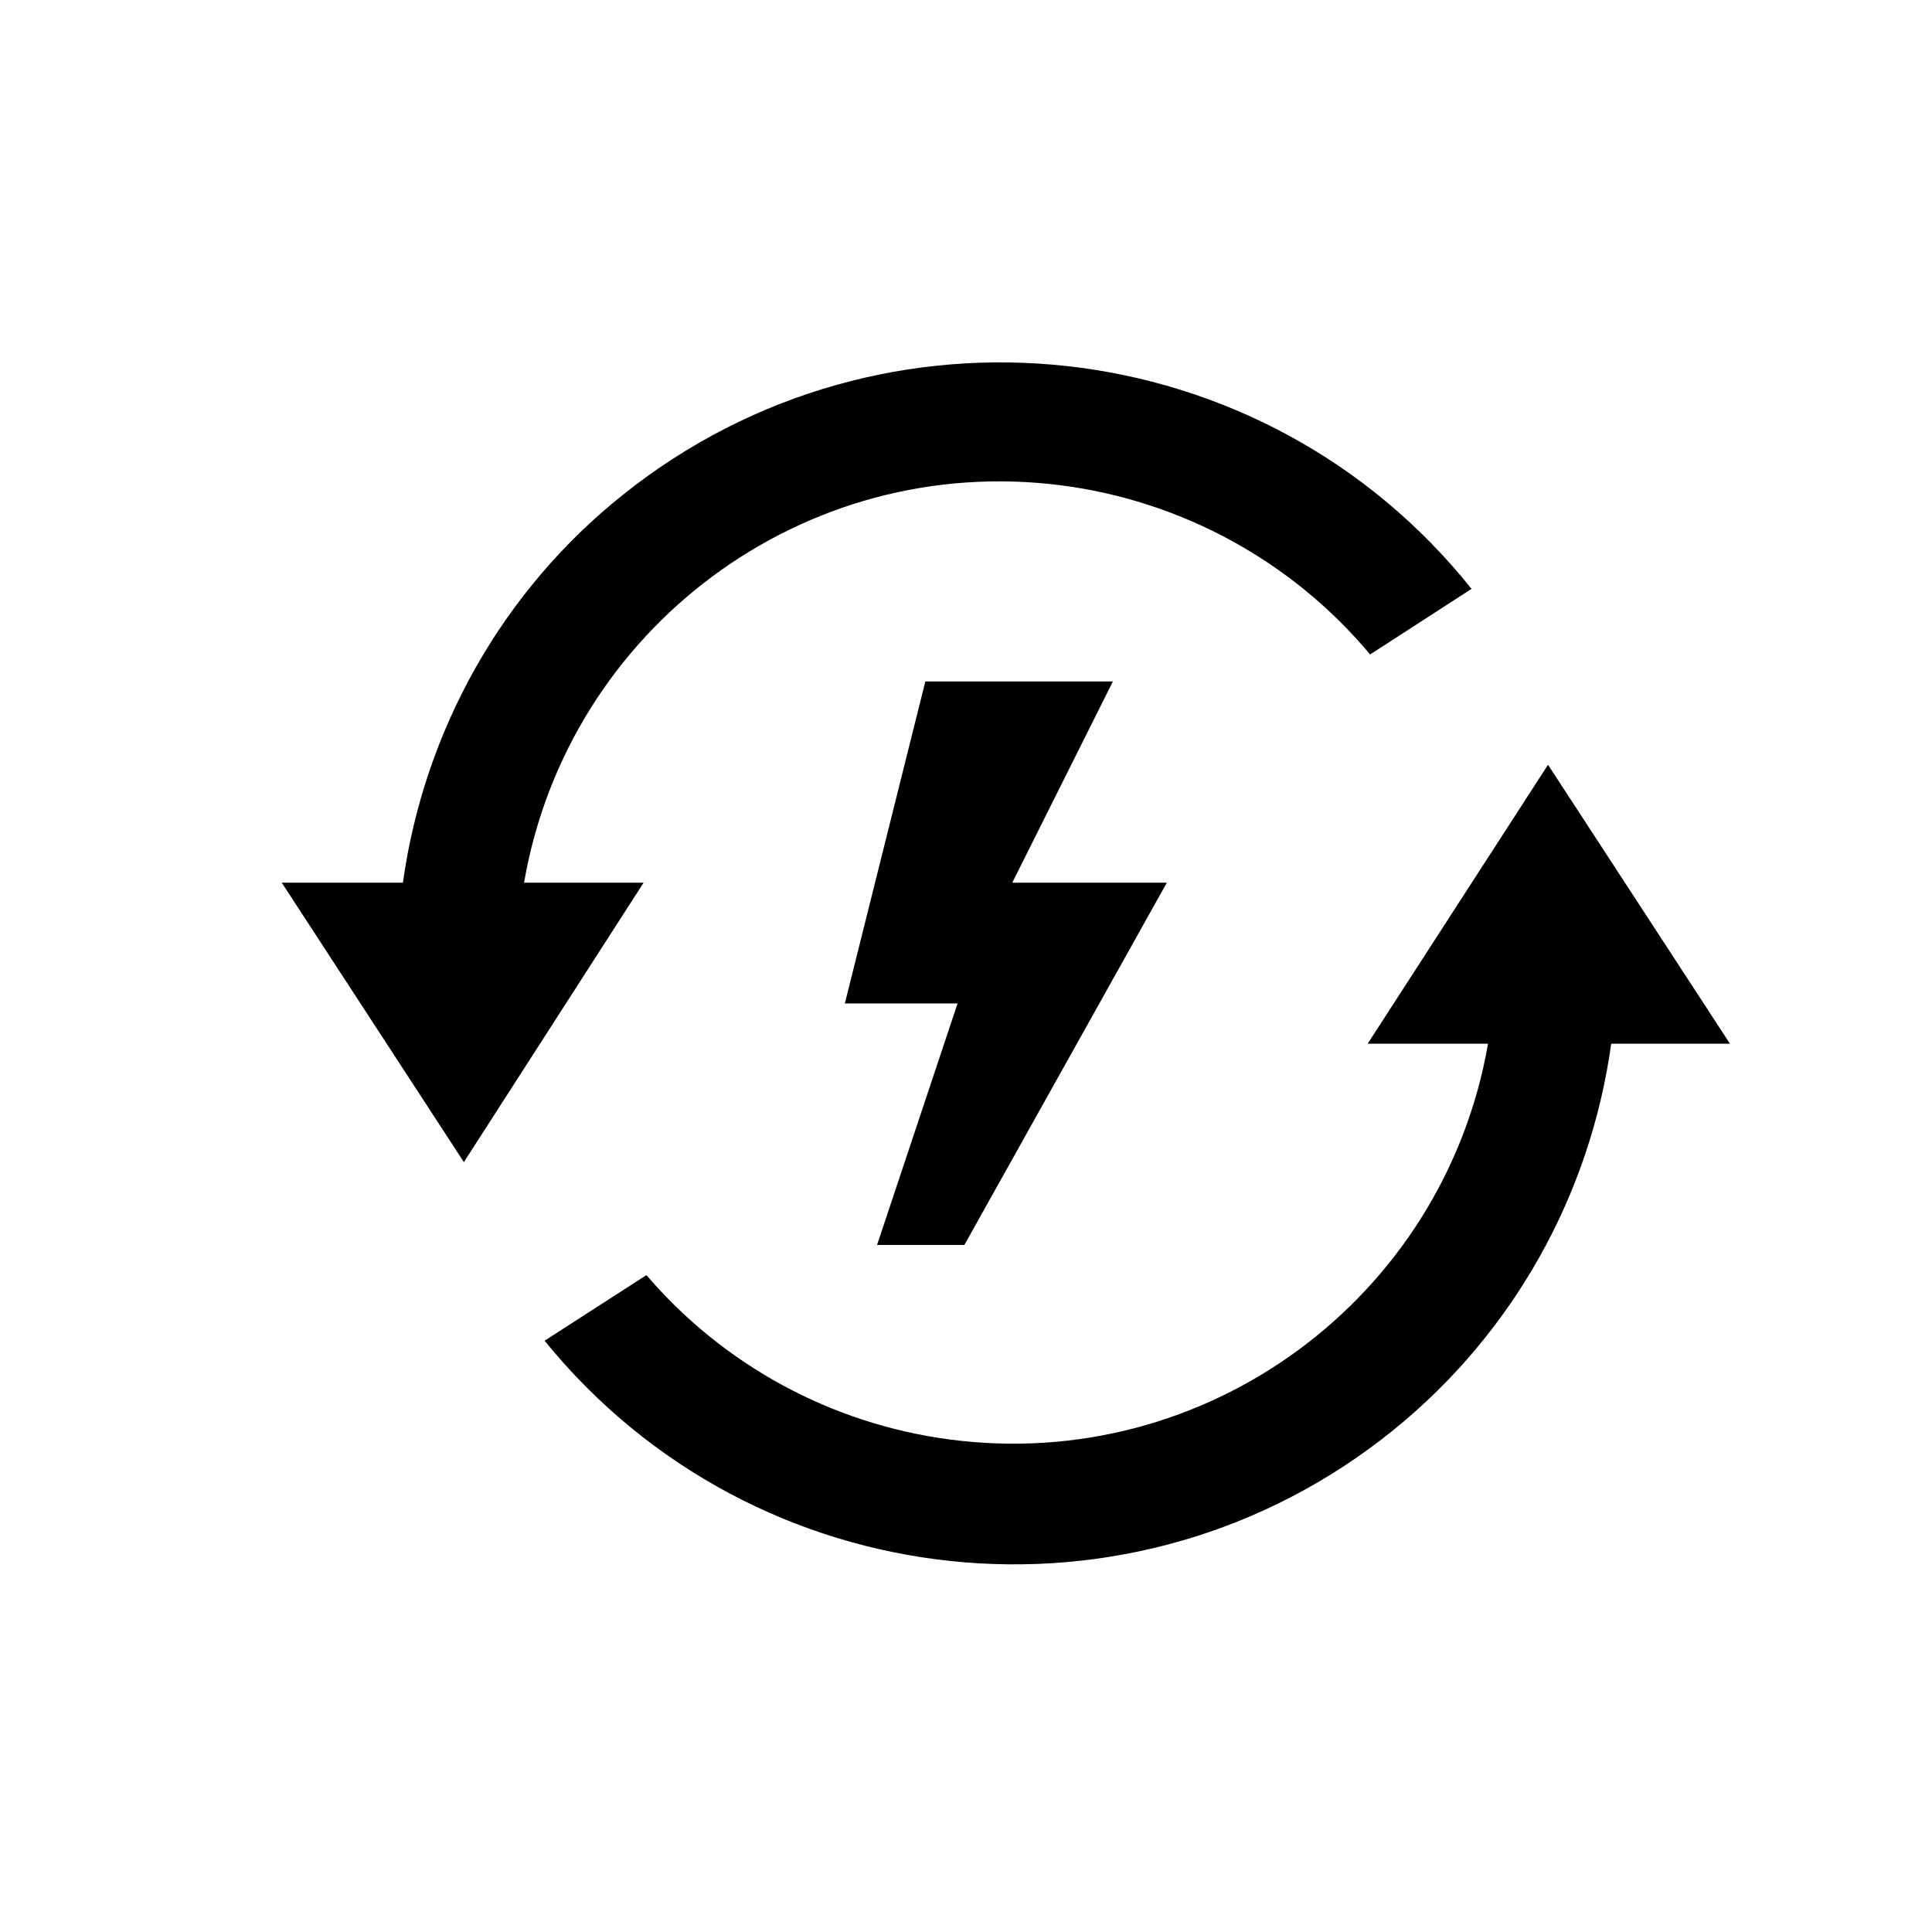
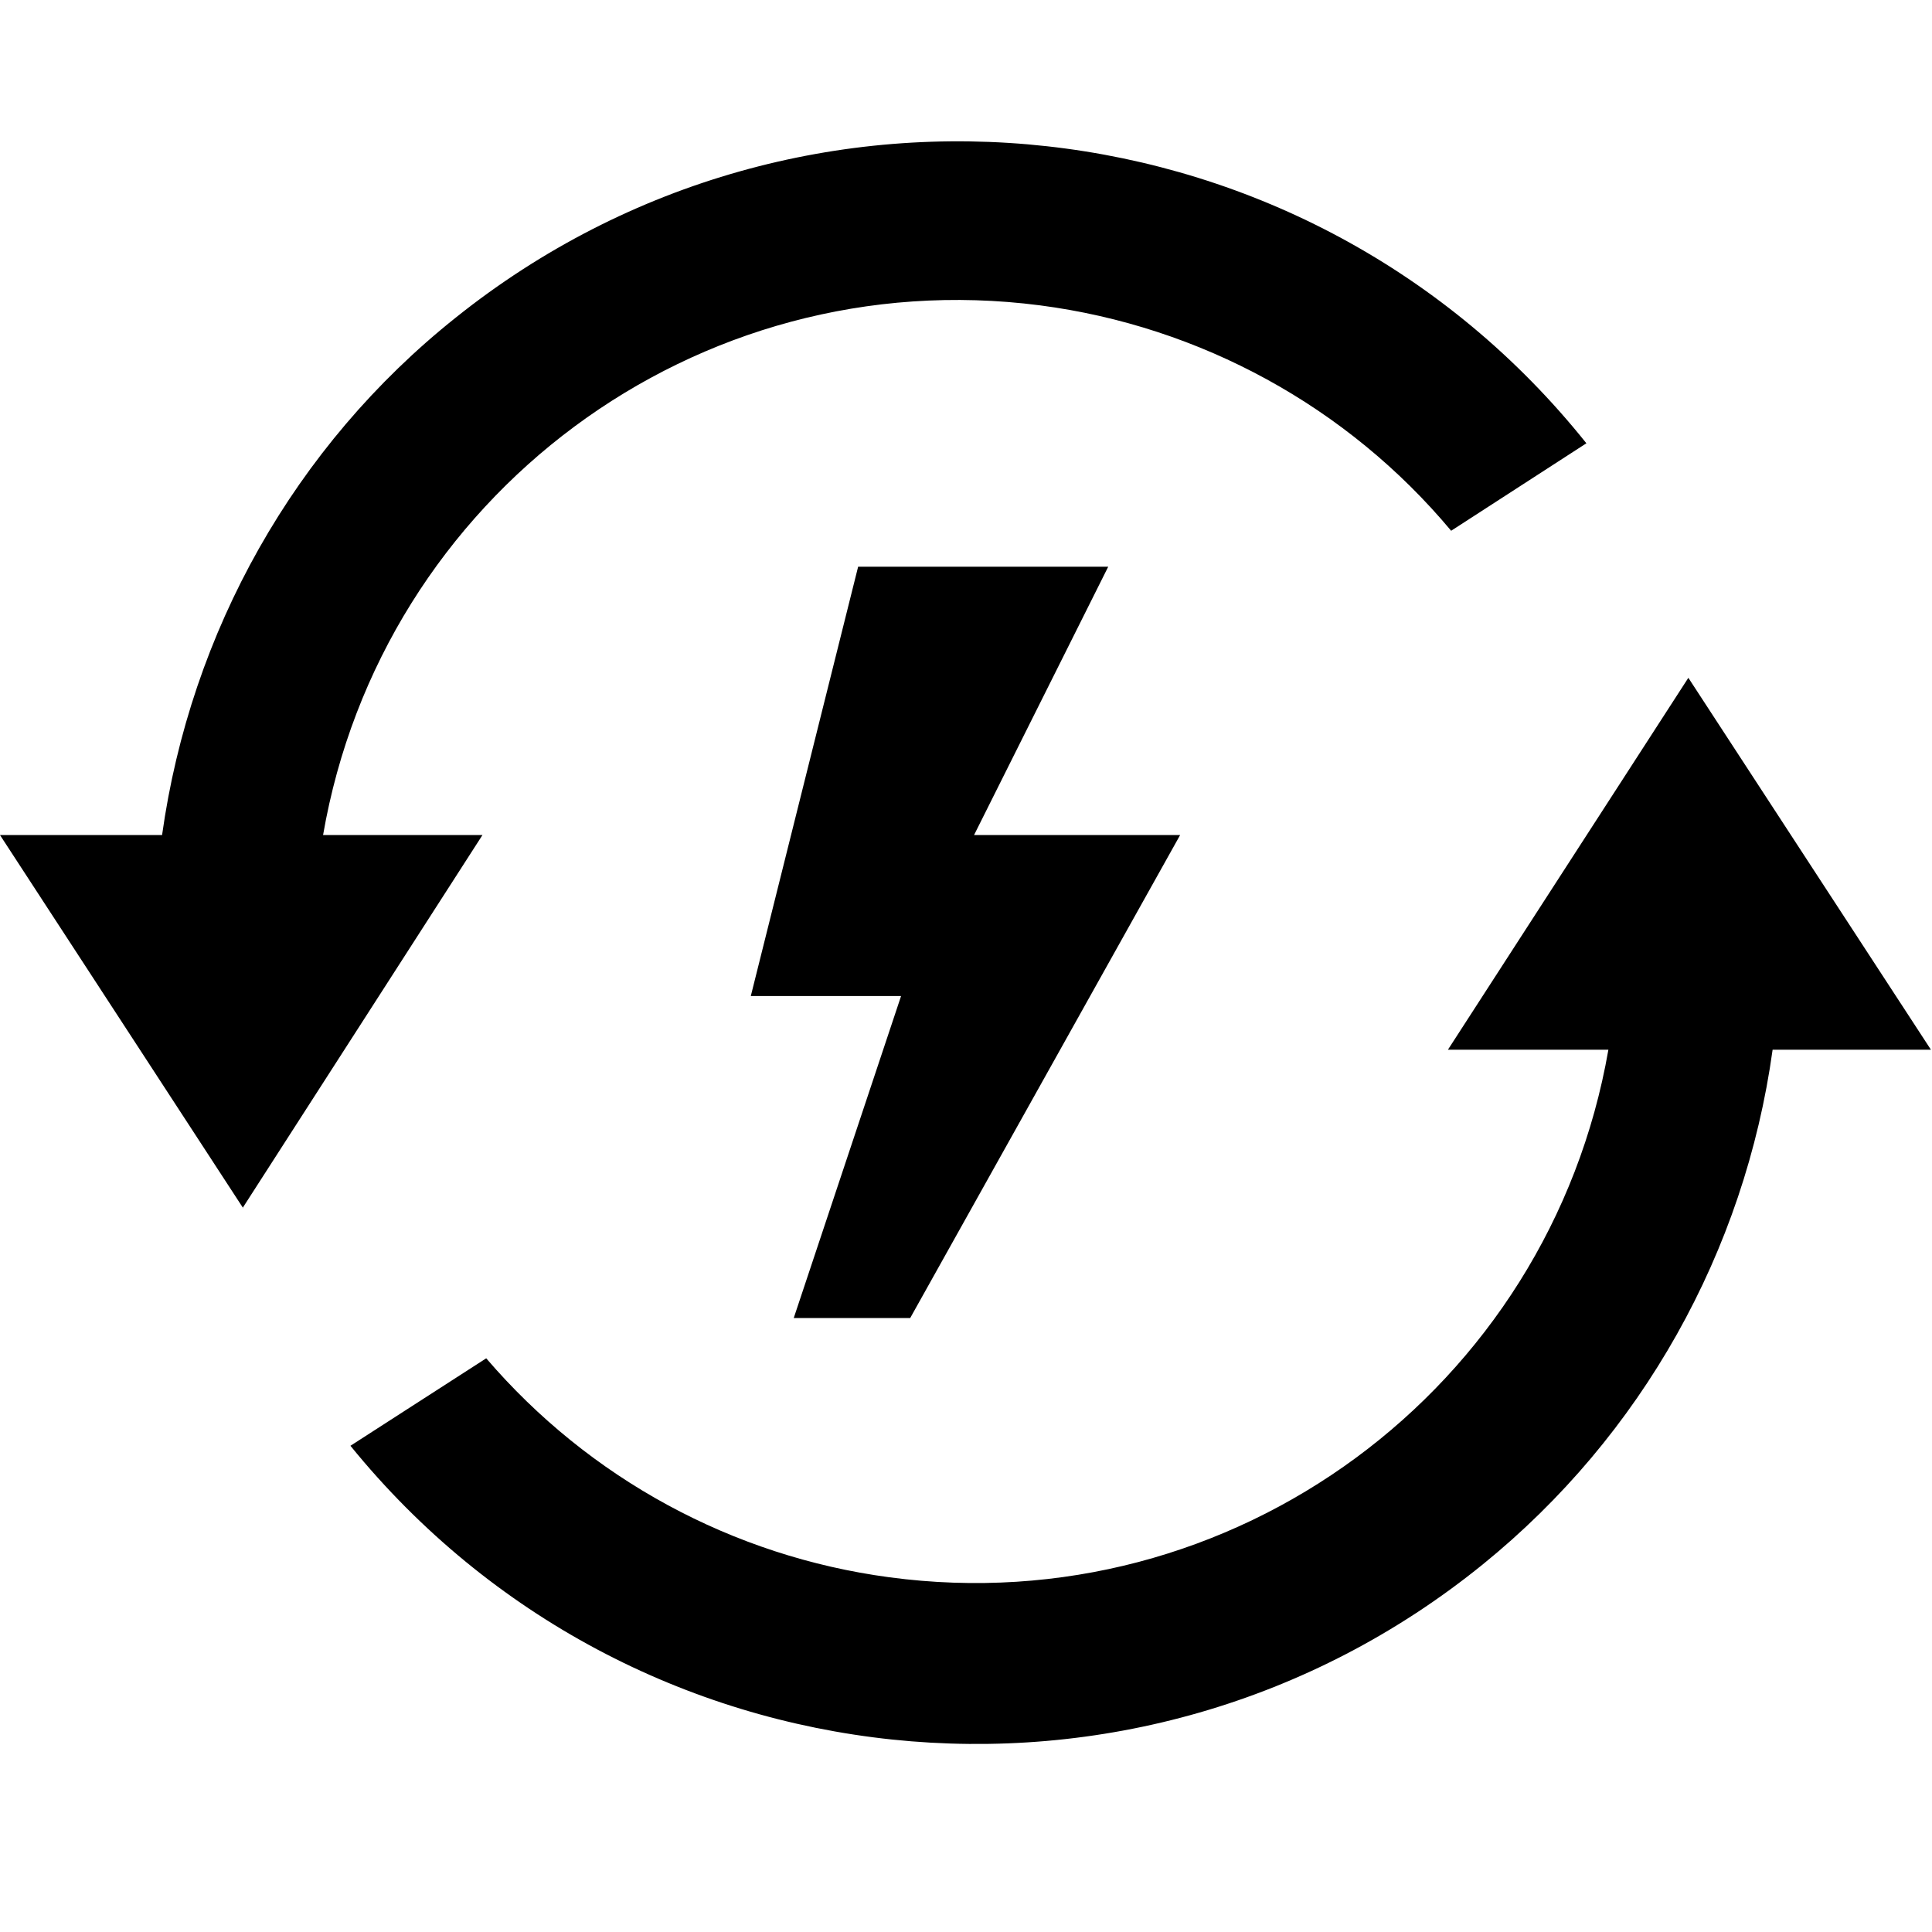
- <svg xmlns="http://www.w3.org/2000/svg" id="Layer_1" width="48" height="48" viewBox="0 0 48 48">
-   <path d="M11.53,28.88l-4.53-6.95h3.01c.53-3.79,2.47-7.25,5.47-9.64,6.47-5.17,15.91-4.13,21.08,2.34l-2.52,1.63c-1.93-2.31-4.67-3.81-7.66-4.2-6.41-.83-12.27,3.56-13.36,9.87h2.97l-4.47,6.95h.01Zm31.46-2.95h-2.96c-.52,3.76-2.44,7.19-5.4,9.59-6.44,5.22-15.88,4.22-21.1-2.21l2.53-1.63c1.92,2.24,4.59,3.69,7.51,4.08,6.41,.86,12.3-3.51,13.4-9.83h-2.99l4.48-6.93,4.52,6.93h0Zm-14-4h-3.84l2.5-5h-4.66l-2,8h2.8l-2,6h2.17l5.03-9Z" />
+ <svg xmlns="http://www.w3.org/2000/svg" id="Layer_1" width="36" height="36" viewBox="0 0 36 36">
+   <path d="M4.53,22.51L0,15.56H3.02c.53-3.79,2.47-7.25,5.47-9.64C14.95,.75,24.39,1.79,29.56,8.26l-2.52,1.63c-1.93-2.31-4.67-3.81-7.66-4.2-6.41-.83-12.27,3.56-13.36,9.87h2.97l-4.47,6.95h.01Zm31.46-2.95h-2.96c-.52,3.76-2.44,7.19-5.4,9.59-6.44,5.22-15.88,4.22-21.1-2.21l2.53-1.63c1.92,2.24,4.59,3.69,7.51,4.08,6.41,.86,12.3-3.51,13.4-9.83h-2.99l4.48-6.93,4.52,6.93h0Zm-14-4h-3.84l2.5-5h-4.66l-2,8h2.8l-2,6h2.17l5.03-9Z" />
</svg>
